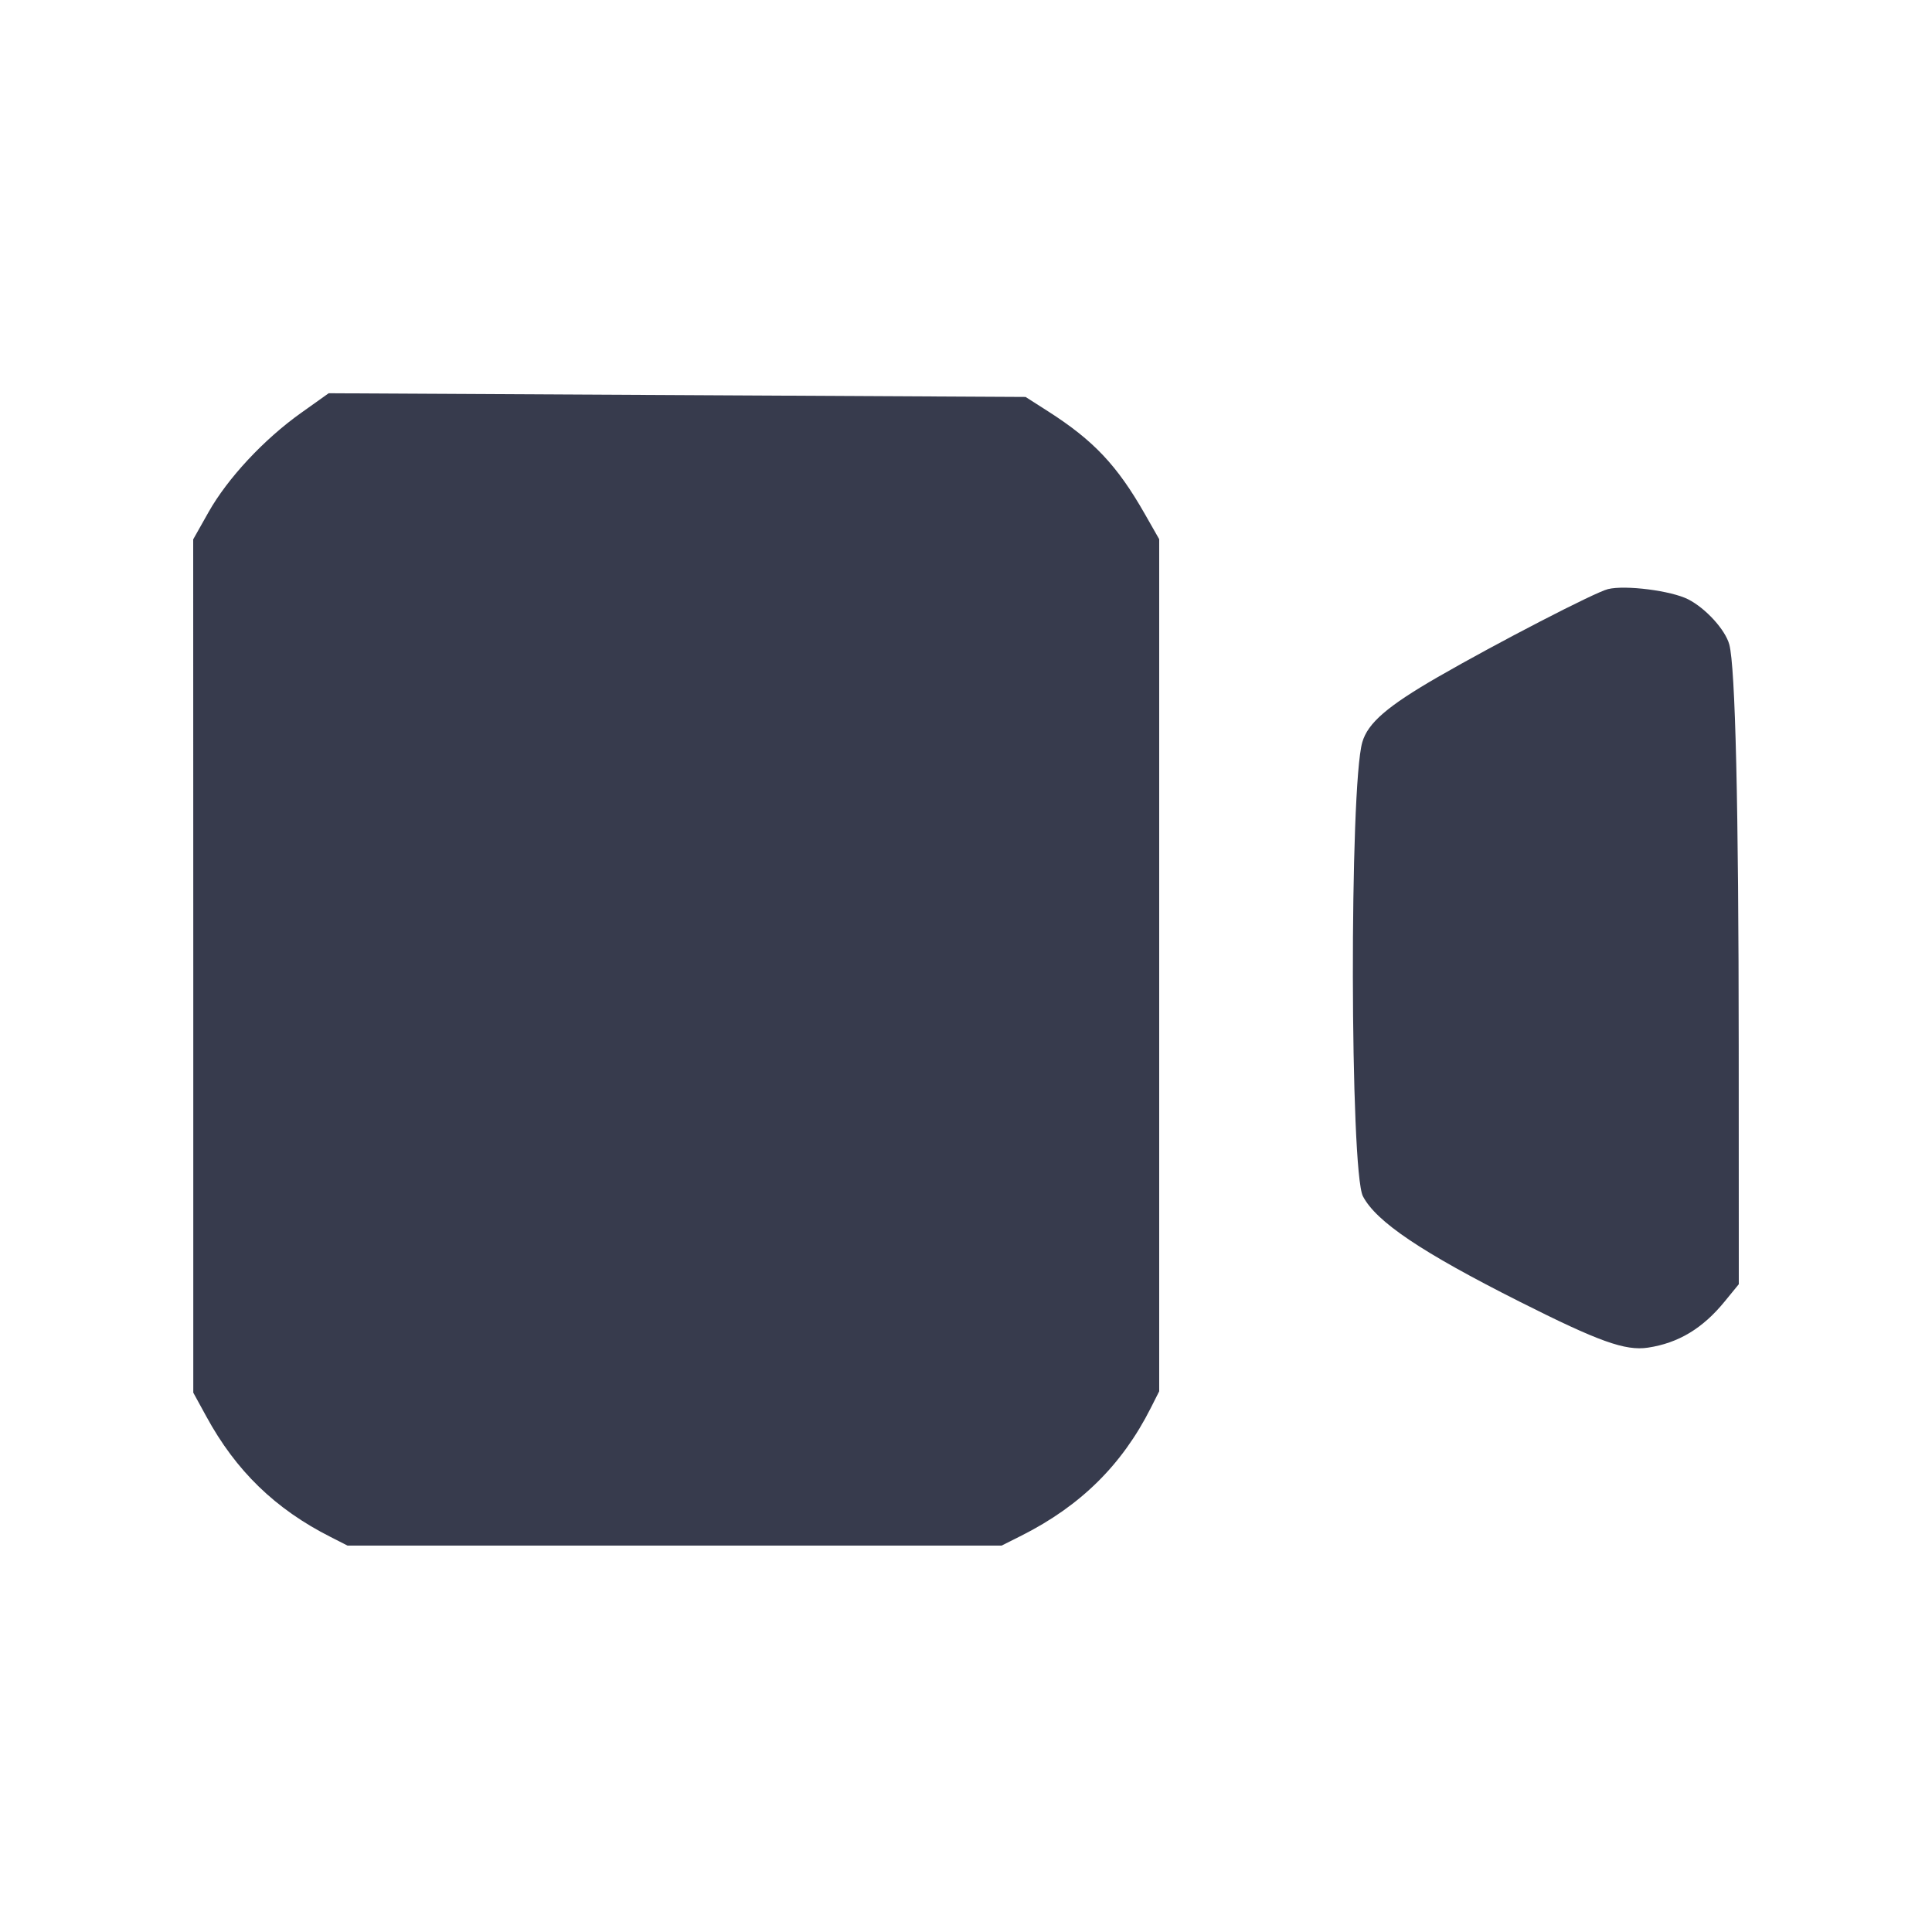
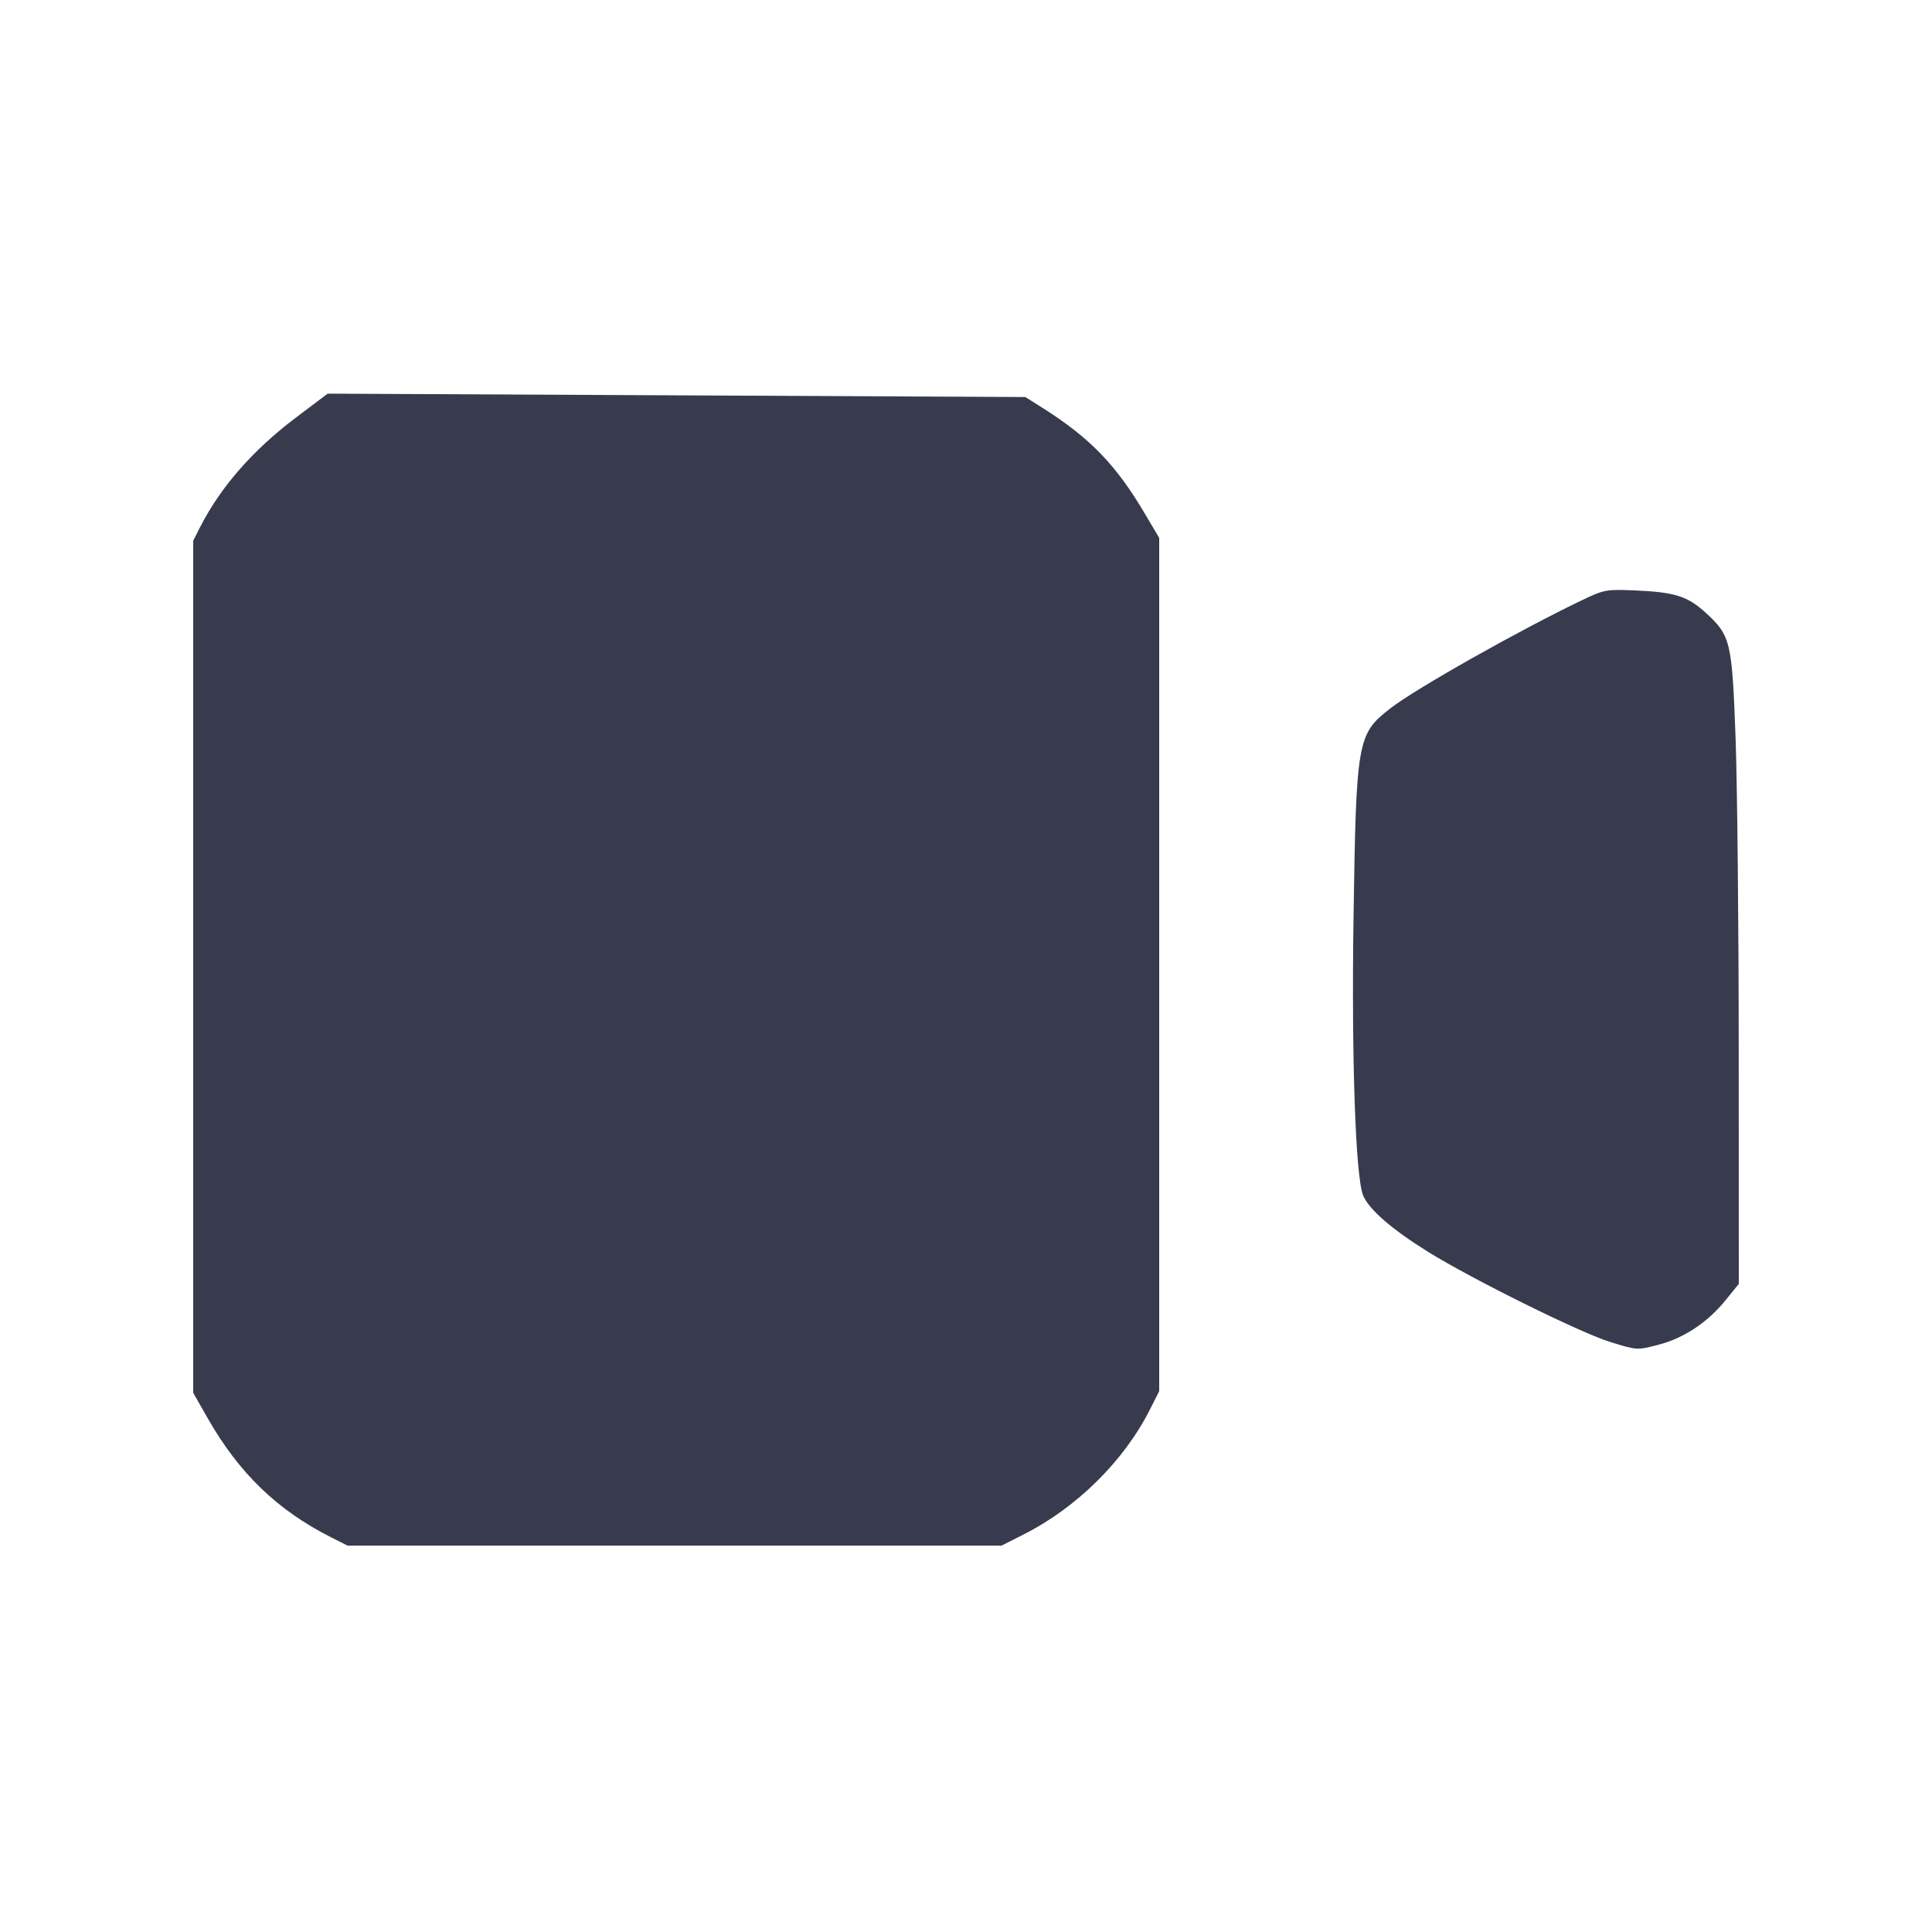
<svg xmlns="http://www.w3.org/2000/svg" width="24" height="24" viewBox="0 0 24 24" fill="none">
-   <path d="M3.739 5.130 C 3.279 5.457,2.827 5.942,2.590 6.363 L 2.400 6.700 2.401 12.000 L 2.401 17.300 2.562 17.594 C 2.930 18.271,3.421 18.747,4.109 19.094 L 4.317 19.200 8.380 19.200 L 12.442 19.200 12.691 19.075 C 13.425 18.705,13.939 18.196,14.295 17.491 L 14.400 17.283 14.400 11.990 L 14.400 6.698 14.221 6.384 C 13.878 5.782,13.586 5.472,13.020 5.110 L 12.740 4.931 8.412 4.908 L 4.083 4.885 3.739 5.130 M19.975 7.318 C 19.816 7.356,18.594 7.988,17.862 8.410 C 17.235 8.772,16.992 8.981,16.923 9.220 C 16.762 9.774,16.769 14.551,16.931 14.861 C 17.097 15.178,17.661 15.557,18.878 16.170 C 19.862 16.666,20.189 16.783,20.471 16.741 C 20.850 16.684,21.152 16.502,21.425 16.167 L 21.600 15.953 21.599 13.006 C 21.598 10.008,21.557 8.287,21.482 8.006 C 21.432 7.823,21.190 7.557,20.971 7.445 C 20.760 7.338,20.192 7.265,19.975 7.318 " fill="#373B4D" stroke="none" fill-rule="evenodd" />
+   <path d="M3.678 5.186 C 3.143 5.589,2.739 6.050,2.486 6.548 L 2.400 6.717 2.400 12.009 L 2.400 17.302 2.579 17.616 C 2.969 18.300,3.443 18.758,4.109 19.095 L 4.317 19.200 8.380 19.200 L 12.442 19.200 12.711 19.064 C 13.373 18.731,13.962 18.149,14.284 17.511 L 14.400 17.282 14.400 11.982 L 14.400 6.682 14.220 6.378 C 13.864 5.775,13.540 5.441,12.959 5.072 L 12.737 4.932 8.403 4.911 L 4.070 4.890 3.678 5.186 M19.660 7.452 C 18.884 7.823,17.594 8.550,17.275 8.797 C 16.860 9.117,16.847 9.191,16.814 11.400 C 16.788 13.161,16.839 14.624,16.934 14.852 C 17.006 15.025,17.294 15.274,17.740 15.551 C 18.294 15.894,19.621 16.551,19.998 16.669 C 20.335 16.774,20.336 16.774,20.598 16.706 C 20.916 16.624,21.209 16.430,21.433 16.155 L 21.600 15.949 21.599 13.085 C 21.599 11.509,21.581 9.746,21.560 9.167 C 21.516 7.967,21.499 7.896,21.190 7.613 C 20.966 7.407,20.806 7.356,20.320 7.335 C 19.955 7.319,19.929 7.324,19.660 7.452 " fill="#373B4D" stroke="none" fill-rule="evenodd" />
</svg>
